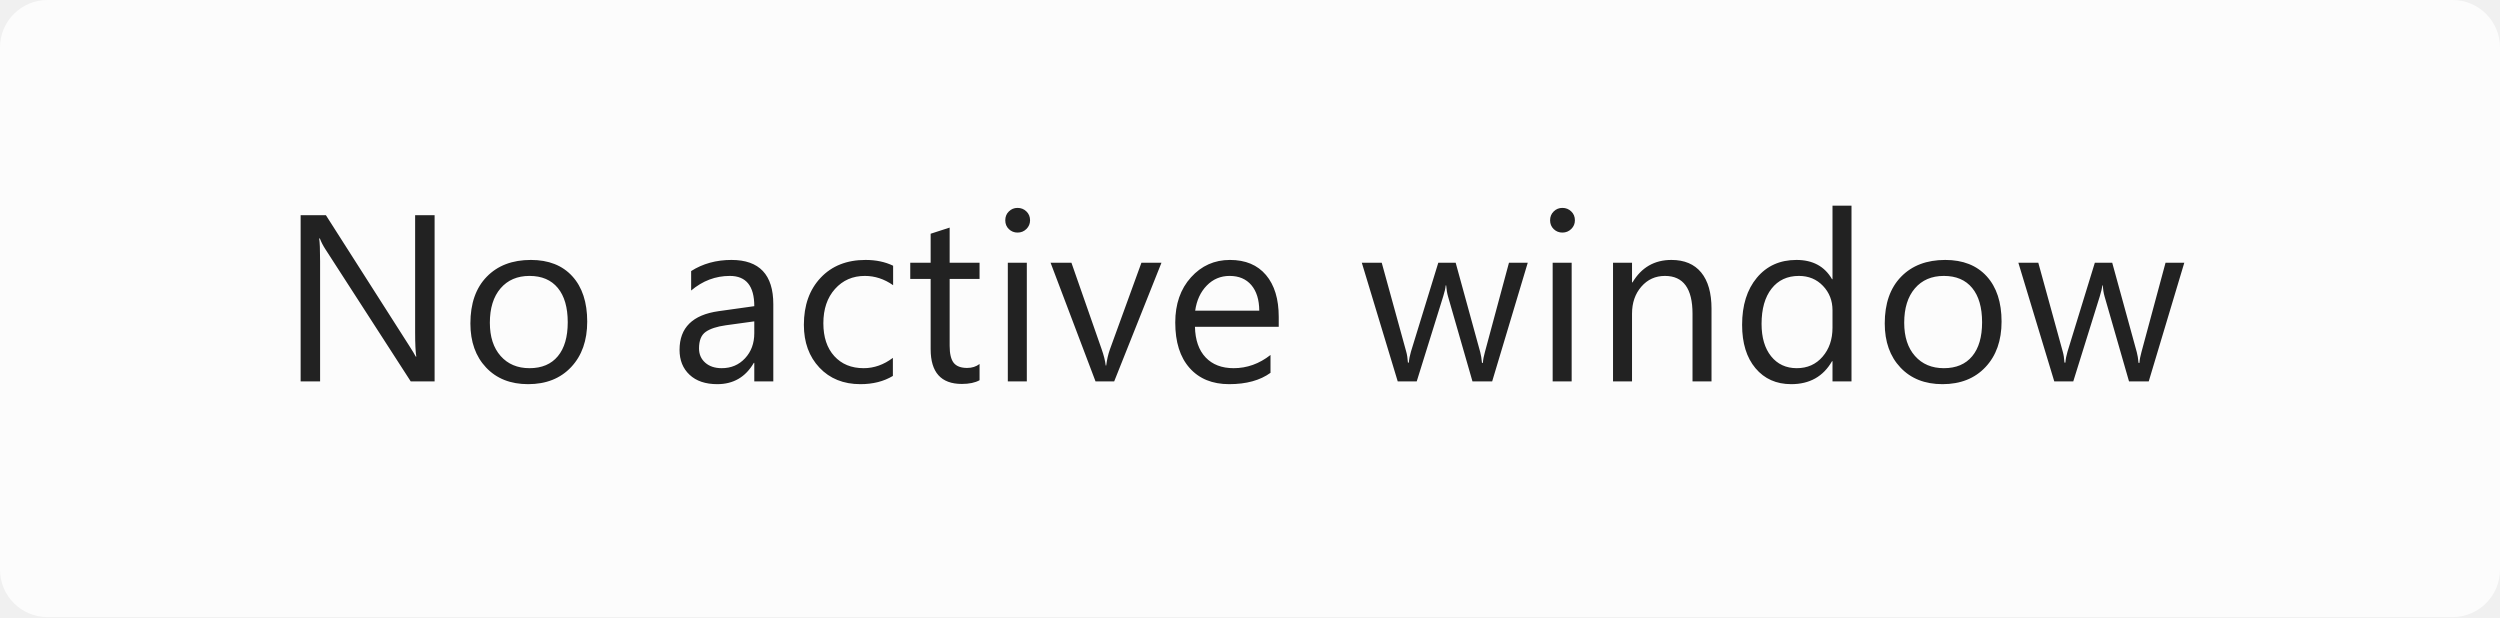
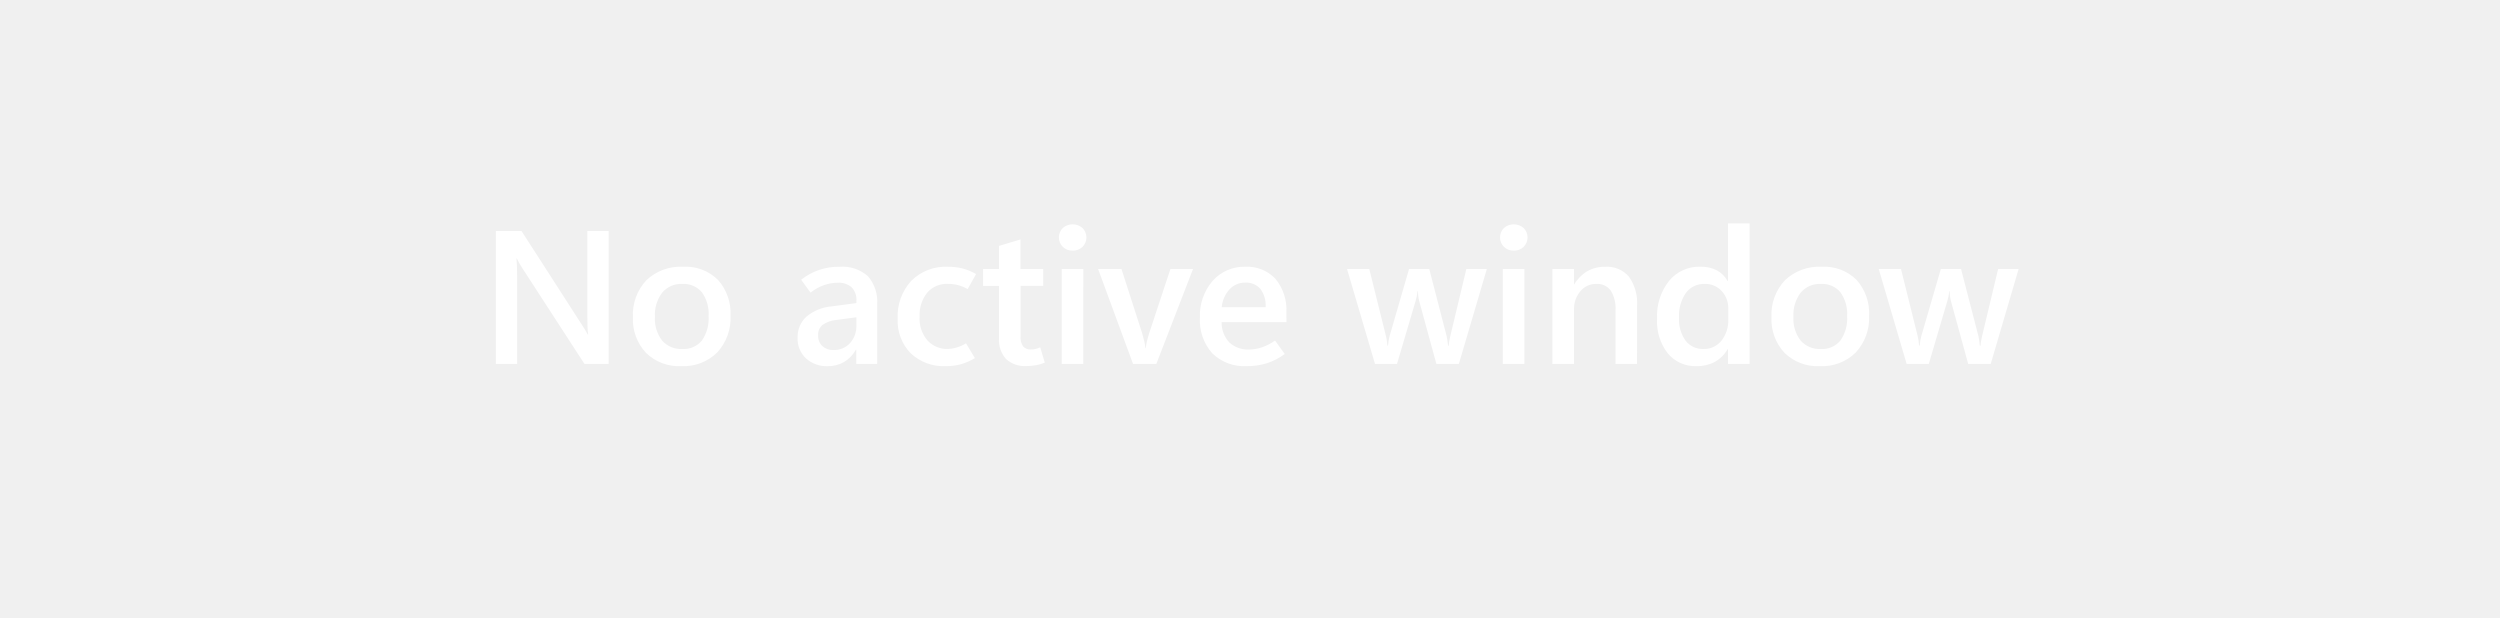
<svg xmlns="http://www.w3.org/2000/svg" width="158px" height="39px" viewBox="0 0 158 39" version="1.1">
-   <g id="Devices" stroke="none" stroke-width="1" fill="none" fill-rule="evenodd">
-     <g id="1.1-No-Active-Window" transform="translate(-213, -236)">
-       <g id="Group-5" transform="translate(60, 110)">
-         <g id="Group-1">
-           <g id="windows_bg">
-             <g id="Group-7" transform="translate(153, 126)">
-               <rect id="Rectangle" fill="#FFFFFF" opacity="0.8" x="0" y="0" width="158" height="39" rx="3" />
-               <path d="M27.467,24.104 L25.958,24.104 L20.553,15.732 C20.416,15.522 20.304,15.302 20.216,15.073 L20.172,15.073 C20.211,15.297 20.23,15.778 20.23,16.516 L20.23,24.104 L19,24.104 L19,13.601 L20.597,13.601 L25.855,21.84 C26.075,22.182 26.217,22.417 26.28,22.543 L26.31,22.543 C26.261,22.241 26.236,21.726 26.236,20.998 L26.236,13.601 L27.467,13.601 L27.467,24.104 Z M33.376,24.279 C32.268,24.279 31.383,23.929 30.721,23.228 C30.06,22.528 29.729,21.599 29.729,20.441 C29.729,19.182 30.073,18.198 30.762,17.49 C31.45,16.782 32.38,16.428 33.552,16.428 C34.67,16.428 35.543,16.772 36.171,17.46 C36.798,18.149 37.112,19.104 37.112,20.324 C37.112,21.521 36.774,22.479 36.097,23.199 C35.421,23.919 34.514,24.279 33.376,24.279 Z M33.464,17.438 C32.693,17.438 32.083,17.701 31.633,18.226 C31.184,18.751 30.959,19.475 30.959,20.397 C30.959,21.286 31.187,21.987 31.641,22.5 C32.095,23.012 32.703,23.269 33.464,23.269 C34.241,23.269 34.838,23.017 35.255,22.514 C35.673,22.011 35.881,21.296 35.881,20.368 C35.881,19.431 35.673,18.708 35.255,18.2 C34.838,17.692 34.241,17.438 33.464,17.438 Z M48.873,24.104 L47.671,24.104 L47.671,22.932 L47.642,22.932 C47.12,23.83 46.351,24.279 45.335,24.279 C44.588,24.279 44.003,24.082 43.581,23.686 C43.158,23.291 42.947,22.766 42.947,22.111 C42.947,20.71 43.772,19.895 45.423,19.665 L47.671,19.35 C47.671,18.076 47.156,17.438 46.126,17.438 C45.223,17.438 44.407,17.746 43.68,18.361 L43.68,17.131 C44.417,16.662 45.267,16.428 46.229,16.428 C47.991,16.428 48.873,17.36 48.873,19.226 L48.873,24.104 Z M47.671,20.31 L45.862,20.559 C45.306,20.637 44.886,20.775 44.603,20.972 C44.319,21.17 44.178,21.521 44.178,22.023 C44.178,22.39 44.308,22.689 44.57,22.921 C44.831,23.153 45.179,23.269 45.613,23.269 C46.209,23.269 46.701,23.06 47.089,22.642 C47.477,22.225 47.671,21.696 47.671,21.057 L47.671,20.31 Z M56.43,23.759 C55.854,24.106 55.17,24.279 54.379,24.279 C53.31,24.279 52.447,23.931 51.79,23.236 C51.134,22.54 50.805,21.638 50.805,20.529 C50.805,19.294 51.159,18.302 51.867,17.552 C52.575,16.802 53.52,16.428 54.702,16.428 C55.361,16.428 55.942,16.55 56.445,16.794 L56.445,18.024 C55.888,17.634 55.293,17.438 54.658,17.438 C53.891,17.438 53.263,17.713 52.772,18.262 C52.281,18.812 52.036,19.533 52.036,20.427 C52.036,21.306 52.266,21.999 52.728,22.507 C53.189,23.015 53.808,23.269 54.585,23.269 C55.239,23.269 55.854,23.051 56.43,22.617 L56.43,23.759 Z M61.908,24.03 C61.625,24.187 61.251,24.265 60.787,24.265 C59.474,24.265 58.817,23.532 58.817,22.067 L58.817,17.629 L57.528,17.629 L57.528,16.604 L58.817,16.604 L58.817,14.772 L60.018,14.384 L60.018,16.604 L61.908,16.604 L61.908,17.629 L60.018,17.629 L60.018,21.855 C60.018,22.358 60.104,22.717 60.274,22.932 C60.445,23.146 60.729,23.254 61.124,23.254 C61.427,23.254 61.688,23.171 61.908,23.005 L61.908,24.03 Z M64.309,14.699 C64.094,14.699 63.911,14.626 63.76,14.479 C63.608,14.333 63.533,14.147 63.533,13.923 C63.533,13.698 63.608,13.511 63.76,13.363 C63.911,13.214 64.094,13.139 64.309,13.139 C64.529,13.139 64.716,13.214 64.869,13.363 C65.023,13.511 65.1,13.698 65.1,13.923 C65.1,14.138 65.023,14.321 64.869,14.472 C64.716,14.624 64.529,14.699 64.309,14.699 Z M64.895,24.104 L63.694,24.104 L63.694,16.604 L64.895,16.604 L64.895,24.104 Z M73.405,16.604 L70.417,24.104 L69.237,24.104 L66.396,16.604 L67.714,16.604 L69.618,22.053 C69.76,22.453 69.848,22.802 69.882,23.1 L69.911,23.1 C69.96,22.724 70.038,22.385 70.146,22.082 L72.138,16.604 L73.405,16.604 Z M80.816,20.654 L75.521,20.654 C75.54,21.489 75.765,22.133 76.194,22.587 C76.624,23.042 77.215,23.269 77.967,23.269 C78.812,23.269 79.588,22.99 80.296,22.434 L80.296,23.562 C79.637,24.04 78.765,24.279 77.681,24.279 C76.622,24.279 75.789,23.939 75.184,23.258 C74.578,22.576 74.276,21.618 74.276,20.383 C74.276,19.216 74.606,18.265 75.268,17.53 C75.93,16.795 76.751,16.428 77.733,16.428 C78.714,16.428 79.473,16.745 80.01,17.38 C80.547,18.015 80.816,18.896 80.816,20.024 L80.816,20.654 Z M79.586,19.636 C79.581,18.942 79.413,18.403 79.084,18.017 C78.754,17.631 78.297,17.438 77.711,17.438 C77.144,17.438 76.663,17.641 76.268,18.046 C75.872,18.452 75.628,18.981 75.535,19.636 L79.586,19.636 Z M96.554,16.604 L94.305,24.104 L93.06,24.104 L91.515,18.735 C91.456,18.53 91.417,18.298 91.398,18.039 L91.368,18.039 C91.354,18.215 91.302,18.442 91.214,18.72 L89.537,24.104 L88.336,24.104 L86.066,16.604 L87.325,16.604 L88.878,22.243 C88.927,22.414 88.961,22.639 88.981,22.917 L89.039,22.917 C89.054,22.702 89.098,22.473 89.171,22.229 L90.9,16.604 L91.998,16.604 L93.551,22.258 C93.6,22.438 93.636,22.663 93.661,22.932 L93.719,22.932 C93.729,22.741 93.771,22.517 93.844,22.258 L95.367,16.604 L96.554,16.604 Z M98.743,14.699 C98.528,14.699 98.345,14.626 98.194,14.479 C98.042,14.333 97.966,14.147 97.966,13.923 C97.966,13.698 98.042,13.511 98.194,13.363 C98.345,13.214 98.528,13.139 98.743,13.139 C98.963,13.139 99.149,13.214 99.303,13.363 C99.457,13.511 99.534,13.698 99.534,13.923 C99.534,14.138 99.457,14.321 99.303,14.472 C99.149,14.624 98.963,14.699 98.743,14.699 Z M99.329,24.104 L98.128,24.104 L98.128,16.604 L99.329,16.604 L99.329,24.104 Z M108.168,24.104 L106.967,24.104 L106.967,19.826 C106.967,18.234 106.386,17.438 105.224,17.438 C104.623,17.438 104.126,17.664 103.733,18.116 C103.34,18.568 103.144,19.138 103.144,19.826 L103.144,24.104 L101.943,24.104 L101.943,16.604 L103.144,16.604 L103.144,17.849 L103.173,17.849 C103.739,16.901 104.56,16.428 105.634,16.428 C106.454,16.428 107.082,16.693 107.516,17.222 C107.951,17.752 108.168,18.518 108.168,19.519 L108.168,24.104 Z M117.015,24.104 L115.814,24.104 L115.814,22.829 L115.784,22.829 C115.228,23.796 114.368,24.279 113.206,24.279 C112.264,24.279 111.511,23.944 110.947,23.272 C110.383,22.601 110.101,21.687 110.101,20.529 C110.101,19.289 110.413,18.295 111.038,17.548 C111.663,16.801 112.496,16.428 113.536,16.428 C114.566,16.428 115.316,16.833 115.784,17.644 L115.814,17.644 L115.814,13 L117.015,13 L117.015,24.104 Z M115.814,20.712 L115.814,19.606 C115.814,19.001 115.613,18.488 115.213,18.068 C114.813,17.648 114.305,17.438 113.69,17.438 C112.957,17.438 112.381,17.707 111.961,18.244 C111.541,18.781 111.331,19.523 111.331,20.471 C111.331,21.335 111.533,22.017 111.935,22.518 C112.338,23.018 112.879,23.269 113.558,23.269 C114.227,23.269 114.77,23.027 115.187,22.543 C115.605,22.06 115.814,21.45 115.814,20.712 Z M122.763,24.279 C121.655,24.279 120.77,23.929 120.108,23.228 C119.447,22.528 119.116,21.599 119.116,20.441 C119.116,19.182 119.46,18.198 120.149,17.49 C120.837,16.782 121.767,16.428 122.939,16.428 C124.057,16.428 124.93,16.772 125.558,17.46 C126.185,18.149 126.499,19.104 126.499,20.324 C126.499,21.521 126.161,22.479 125.484,23.199 C124.808,23.919 123.901,24.279 122.763,24.279 Z M122.851,17.438 C122.08,17.438 121.469,17.701 121.02,18.226 C120.571,18.751 120.346,19.475 120.346,20.397 C120.346,21.286 120.573,21.987 121.028,22.5 C121.482,23.012 122.09,23.269 122.851,23.269 C123.628,23.269 124.225,23.017 124.642,22.514 C125.06,22.011 125.268,21.296 125.268,20.368 C125.268,19.431 125.06,18.708 124.642,18.2 C124.225,17.692 123.628,17.438 122.851,17.438 Z M138.048,16.604 L135.8,24.104 L134.554,24.104 L133.009,18.735 C132.95,18.53 132.911,18.298 132.892,18.039 L132.863,18.039 C132.848,18.215 132.797,18.442 132.709,18.72 L131.031,24.104 L129.83,24.104 L127.56,16.604 L128.82,16.604 L130.372,22.243 C130.421,22.414 130.455,22.639 130.475,22.917 L130.533,22.917 C130.548,22.702 130.592,22.473 130.665,22.229 L132.394,16.604 L133.492,16.604 L135.045,22.258 C135.094,22.438 135.131,22.663 135.155,22.932 L135.214,22.932 C135.223,22.741 135.265,22.517 135.338,22.258 L136.862,16.604 L138.048,16.604 Z" id="Noactivewindow" fill="#222222" fill-rule="nonzero" />
-             </g>
-           </g>
-         </g>
-       </g>
-     </g>
+   <g id="no_active_window" clip-path="url(#clip-no_active_window)">
+     <path id="Windowcontrols" d="M38.468,13H36.938L33.007,6.941q-.117-.176-.2-.325t-.141-.278h-.029q.023.176.035.486t.012.762V13H31.337V4.6H32.96l3.814,5.924q.123.188.217.343t.158.278h.023a3.785,3.785,0,0,1-.041-.469q-.012-.3-.012-.732V4.6h1.348Zm4.588.141a2.977,2.977,0,0,1-2.229-.841A3.081,3.081,0,0,1,40,10.047a3.176,3.176,0,0,1,.855-2.341,3.134,3.134,0,0,1,2.314-.847,2.881,2.881,0,0,1,2.206.829,3.143,3.143,0,0,1,.794,2.259,3.2,3.2,0,0,1-.841,2.329A3.029,3.029,0,0,1,43.056,13.141Zm.064-1.084a1.49,1.49,0,0,0,1.239-.533,2.426,2.426,0,0,0,.425-1.541,2.342,2.342,0,0,0-.428-1.518,1.514,1.514,0,0,0-1.242-.521,1.557,1.557,0,0,0-1.263.551,2.307,2.307,0,0,0-.46,1.523,2.243,2.243,0,0,0,.457,1.509A1.589,1.589,0,0,0,43.12,12.057ZM55.437,13H54.118v-.9h-.023a2.1,2.1,0,0,1-.756.782,2.035,2.035,0,0,1-1.037.261,1.952,1.952,0,0,1-1.354-.483,1.685,1.685,0,0,1-.539-1.321,1.728,1.728,0,0,1,.539-1.31,2.856,2.856,0,0,1,1.6-.665l1.576-.211V9.027a1.115,1.115,0,0,0-.316-.885,1.258,1.258,0,0,0-.855-.275,2.662,2.662,0,0,0-.87.152,3,3,0,0,0-.858.475l-.592-.814a3.768,3.768,0,0,1,2.426-.82,2.418,2.418,0,0,1,1.793.595,2.446,2.446,0,0,1,.586,1.784Zm-1.312-2.437v-.51l-1.283.17a1.778,1.778,0,0,0-.853.308.791.791,0,0,0-.284.659.882.882,0,0,0,.27.686.986.986,0,0,0,.691.246,1.358,1.358,0,0,0,1.061-.442A1.605,1.605,0,0,0,54.124,10.563Zm7.488,2.068a3.49,3.49,0,0,1-.885.39,3.613,3.613,0,0,1-.955.12,3.032,3.032,0,0,1-2.212-.809,2.928,2.928,0,0,1-.829-2.2A3.291,3.291,0,0,1,57.59,7.75a3.068,3.068,0,0,1,2.317-.891,3.707,3.707,0,0,1,.929.108,3.518,3.518,0,0,1,.853.354l-.533.949a2.649,2.649,0,0,0-.6-.249,2.445,2.445,0,0,0-.639-.079,1.627,1.627,0,0,0-1.33.568,2.292,2.292,0,0,0-.469,1.506,2.1,2.1,0,0,0,.507,1.512,1.693,1.693,0,0,0,1.274.527,2.038,2.038,0,0,0,.539-.085,2.486,2.486,0,0,0,.615-.272Zm4.418.287a2.635,2.635,0,0,1-.551.164,3.406,3.406,0,0,1-.615.053,1.746,1.746,0,0,1-1.28-.442,1.779,1.779,0,0,1-.448-1.321v-3.3H62.128V7h1.008V5.541l1.359-.41V7h1.436V8.066H64.5V11.26a.989.989,0,0,0,.161.633.615.615,0,0,0,.5.193,1.265,1.265,0,0,0,.313-.038,1.33,1.33,0,0,0,.267-.1ZM67.788,5.84a.853.853,0,0,1-.621-.24.842.842,0,0,1,0-1.189.948.948,0,0,1,1.248,0,.845.845,0,0,1,0,1.192A.866.866,0,0,1,67.788,5.84ZM68.462,13H67.1V7h1.365ZM75.4,7l-2.32,6H71.608L69.4,7h1.477l1.307,4.061q.082.275.135.51a3.315,3.315,0,0,1,.07.434h.023a3.644,3.644,0,0,1,.076-.448q.053-.226.129-.466L73.97,7Zm5.906,3.357h-4.1a1.829,1.829,0,0,0,.492,1.292,1.76,1.76,0,0,0,1.277.442,2.571,2.571,0,0,0,.762-.135,2.99,2.99,0,0,0,.844-.434l.615.85a3.963,3.963,0,0,1-1.131.586,4.18,4.18,0,0,1-1.266.182,2.891,2.891,0,0,1-2.18-.806,3.125,3.125,0,0,1-.785-2.253,3.343,3.343,0,0,1,.806-2.332,2.66,2.66,0,0,1,2.065-.891,2.449,2.449,0,0,1,1.9.759,3.067,3.067,0,0,1,.694,2.147Zm-1.318-.943a1.737,1.737,0,0,0-.337-1.163,1.191,1.191,0,0,0-.952-.39,1.326,1.326,0,0,0-.987.419,1.935,1.935,0,0,0-.5,1.134ZM93.968,7,92.2,13H90.78L89.7,9.051a2.152,2.152,0,0,1-.064-.319q-.018-.149-.029-.325h-.029a2.429,2.429,0,0,1-.041.331q-.029.144-.076.3L88.29,13H86.9L85.132,7h1.406l1.055,4.242q.029.117.053.267t.035.331h.041a3.186,3.186,0,0,1,.038-.316,3.014,3.014,0,0,1,.067-.3L89.052,7h1.277l1.1,4.248a2.361,2.361,0,0,1,.044.243q.021.149.044.36h.041q.012-.141.035-.293a3.141,3.141,0,0,1,.064-.311L92.673,7Zm1.7-1.16a.853.853,0,0,1-.621-.24.842.842,0,0,1,0-1.189.948.948,0,0,1,1.248,0,.845.845,0,0,1,0,1.192A.866.866,0,0,1,95.667,5.84ZM96.341,13H94.976V7h1.365Zm7.119,0H102.1V9.619a2.133,2.133,0,0,0-.3-1.257,1.057,1.057,0,0,0-.914-.419,1.273,1.273,0,0,0-1.008.463,1.732,1.732,0,0,0-.4,1.172V13H98.11V7h1.365v.973h.018a2.334,2.334,0,0,1,.826-.835,2.237,2.237,0,0,1,1.131-.278,1.822,1.822,0,0,1,1.5.627,2.86,2.86,0,0,1,.513,1.846Zm5.725-.932a2.132,2.132,0,0,1-.814.806,2.388,2.388,0,0,1-1.154.267,2.259,2.259,0,0,1-1.808-.8,3.281,3.281,0,0,1-.683-2.2,3.586,3.586,0,0,1,.753-2.385,2.469,2.469,0,0,1,1.989-.9,2.185,2.185,0,0,1,1.031.226,1.683,1.683,0,0,1,.686.683h.023V4.117h1.365V13h-1.365v-.932Zm-3.07-1.98a2.263,2.263,0,0,0,.416,1.447,1.369,1.369,0,0,0,1.131.521,1.4,1.4,0,0,0,1.131-.521,2.029,2.029,0,0,0,.434-1.342V9.508a1.578,1.578,0,0,0-.416-1.116,1.39,1.39,0,0,0-1.066-.448,1.418,1.418,0,0,0-1.2.571A2.547,2.547,0,0,0,106.114,10.088Zm8.895,3.053a2.977,2.977,0,0,1-2.229-.841,3.081,3.081,0,0,1-.823-2.253,3.176,3.176,0,0,1,.855-2.341,3.134,3.134,0,0,1,2.314-.847,2.881,2.881,0,0,1,2.206.829,3.143,3.143,0,0,1,.794,2.259,3.2,3.2,0,0,1-.841,2.329A3.029,3.029,0,0,1,115.009,13.141Zm.064-1.084a1.49,1.49,0,0,0,1.239-.533,2.426,2.426,0,0,0,.425-1.541,2.342,2.342,0,0,0-.428-1.518,1.514,1.514,0,0,0-1.242-.521,1.557,1.557,0,0,0-1.263.551,2.307,2.307,0,0,0-.46,1.523,2.243,2.243,0,0,0,.457,1.509A1.589,1.589,0,0,0,115.073,12.057ZM127.577,7l-1.764,6H124.39l-1.084-3.949a2.152,2.152,0,0,1-.064-.319q-.018-.149-.029-.325h-.029a2.429,2.429,0,0,1-.041.331q-.029.144-.076.3L121.9,13H120.5l-1.764-6h1.406l1.055,4.242q.029.117.053.267t.035.331h.041a3.186,3.186,0,0,1,.038-.316,3.014,3.014,0,0,1,.067-.3L122.661,7h1.277l1.1,4.248a2.361,2.361,0,0,1,.044.243q.021.149.044.36h.041q.012-.141.035-.293a3.141,3.141,0,0,1,.064-.311L126.282,7Z" transform="translate(0 10)" fill="#fff" />
  </g>
</svg>
